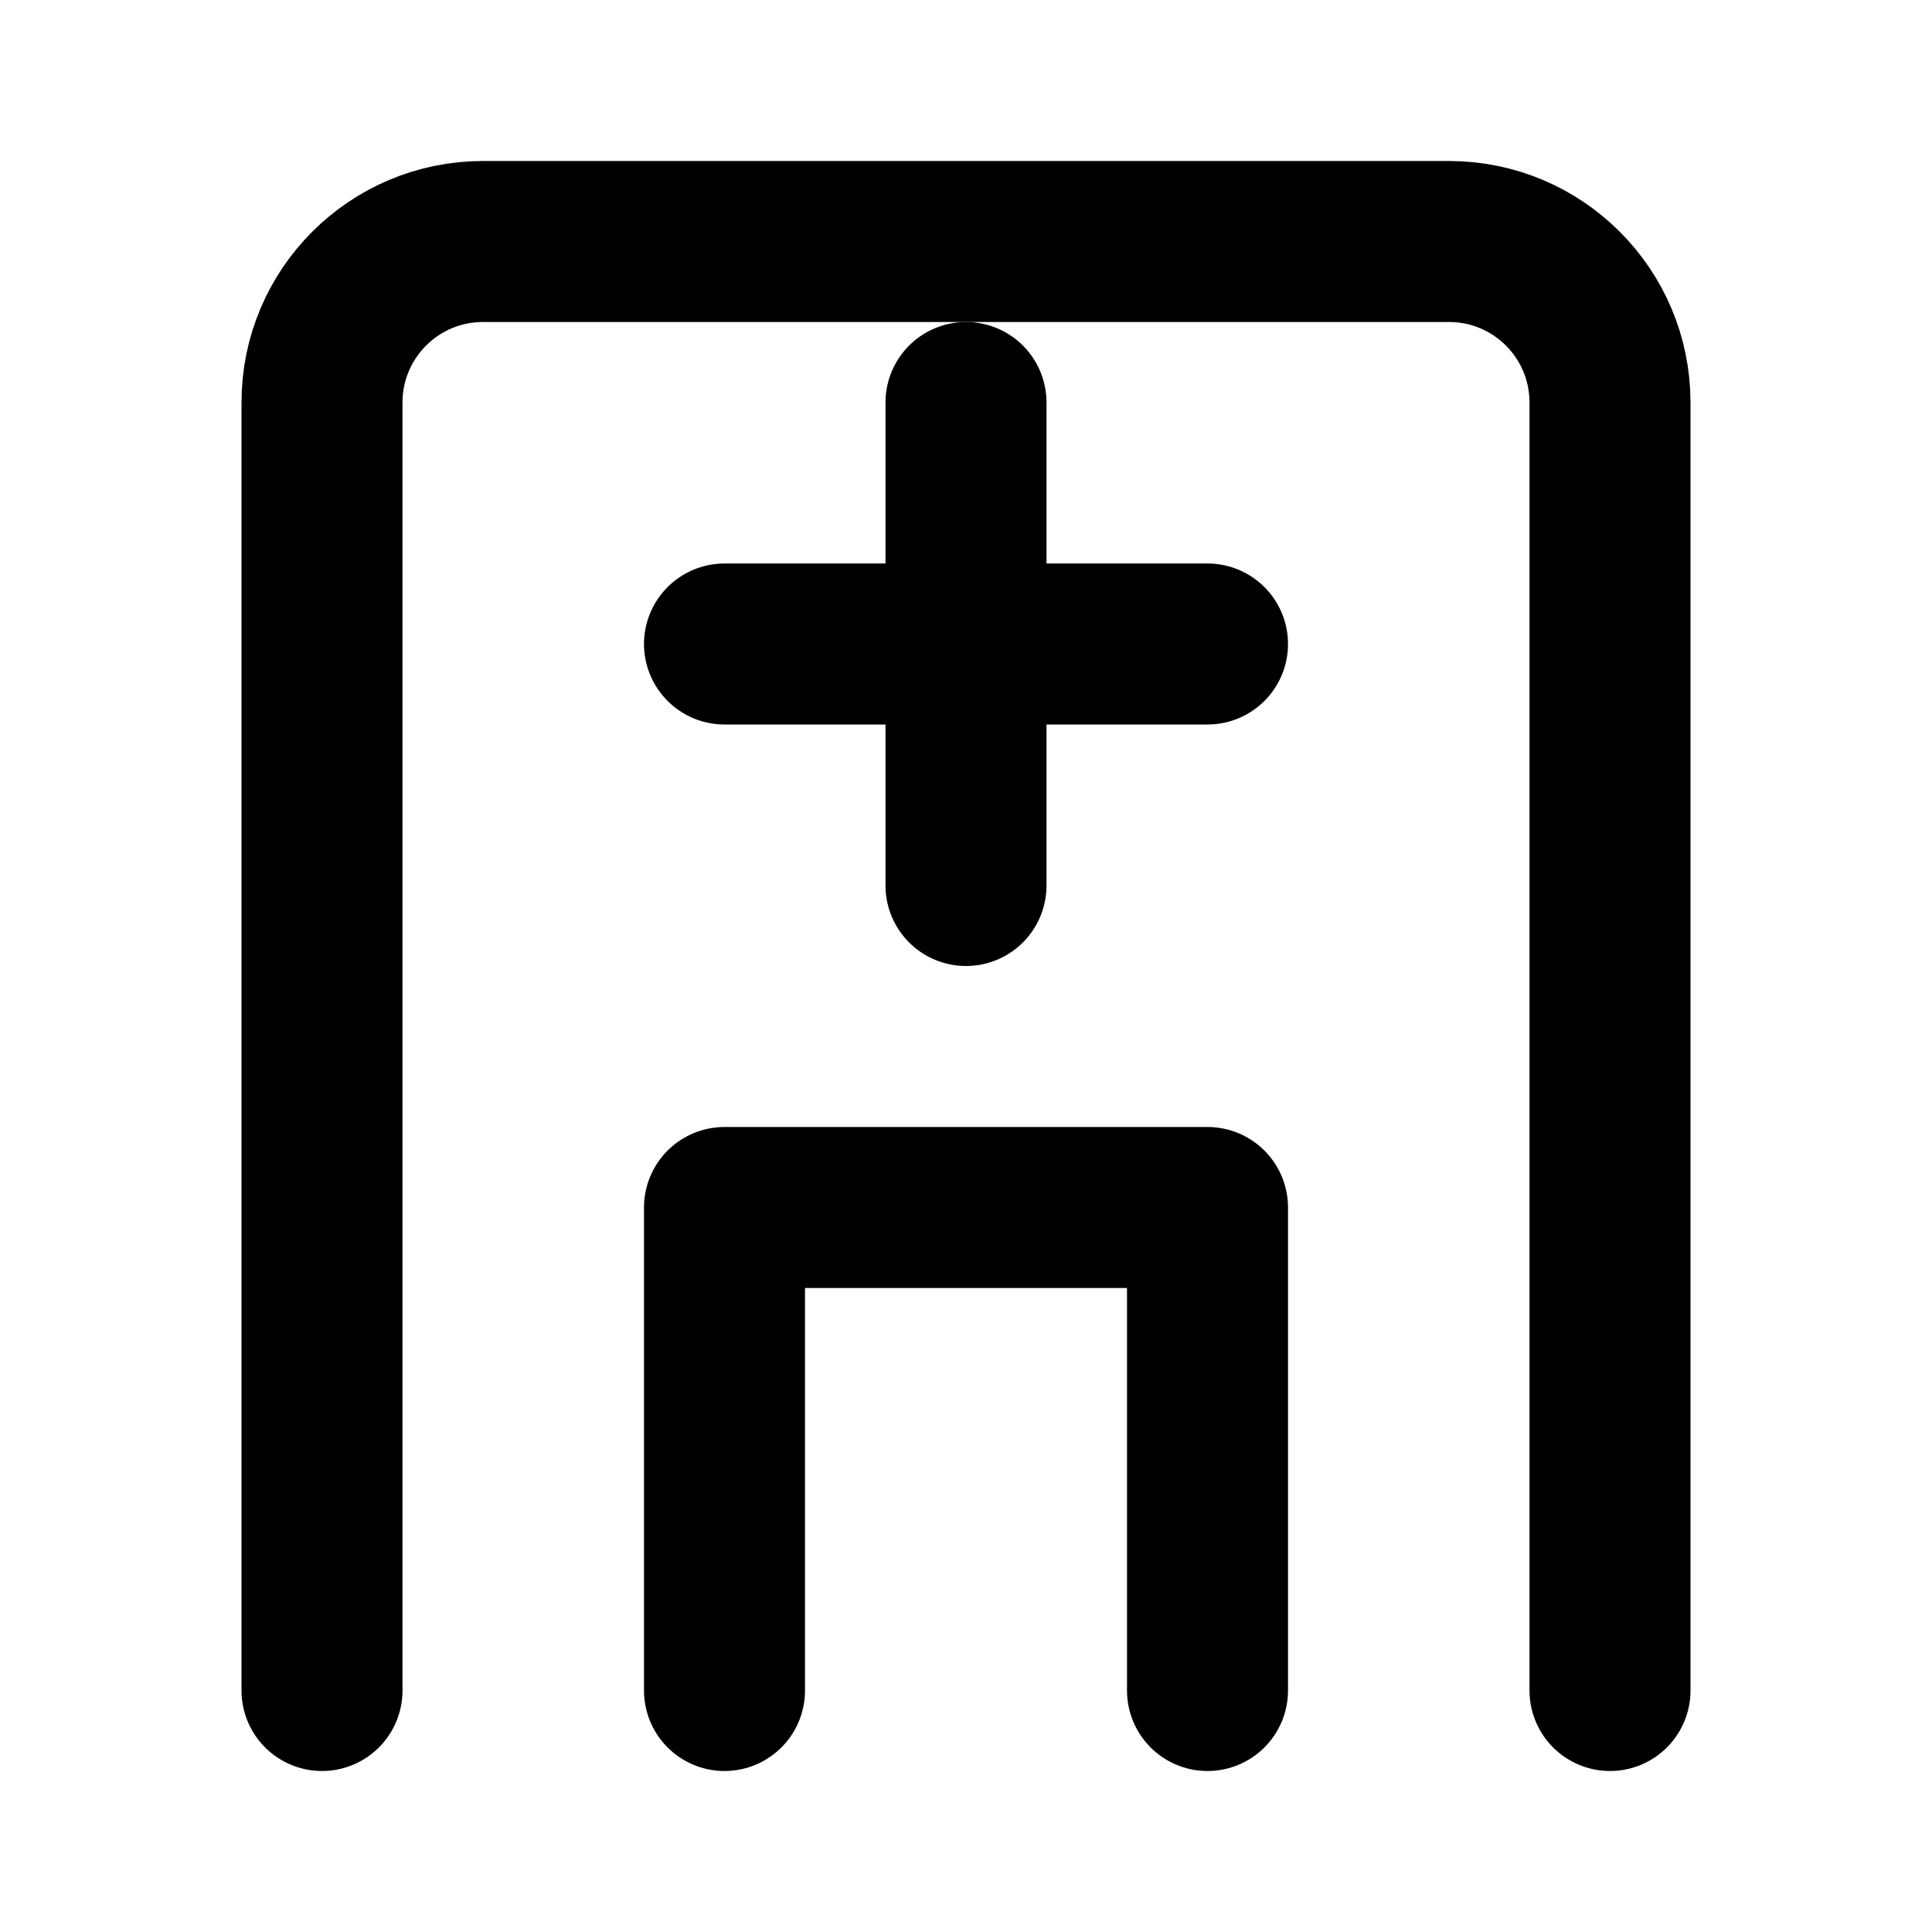
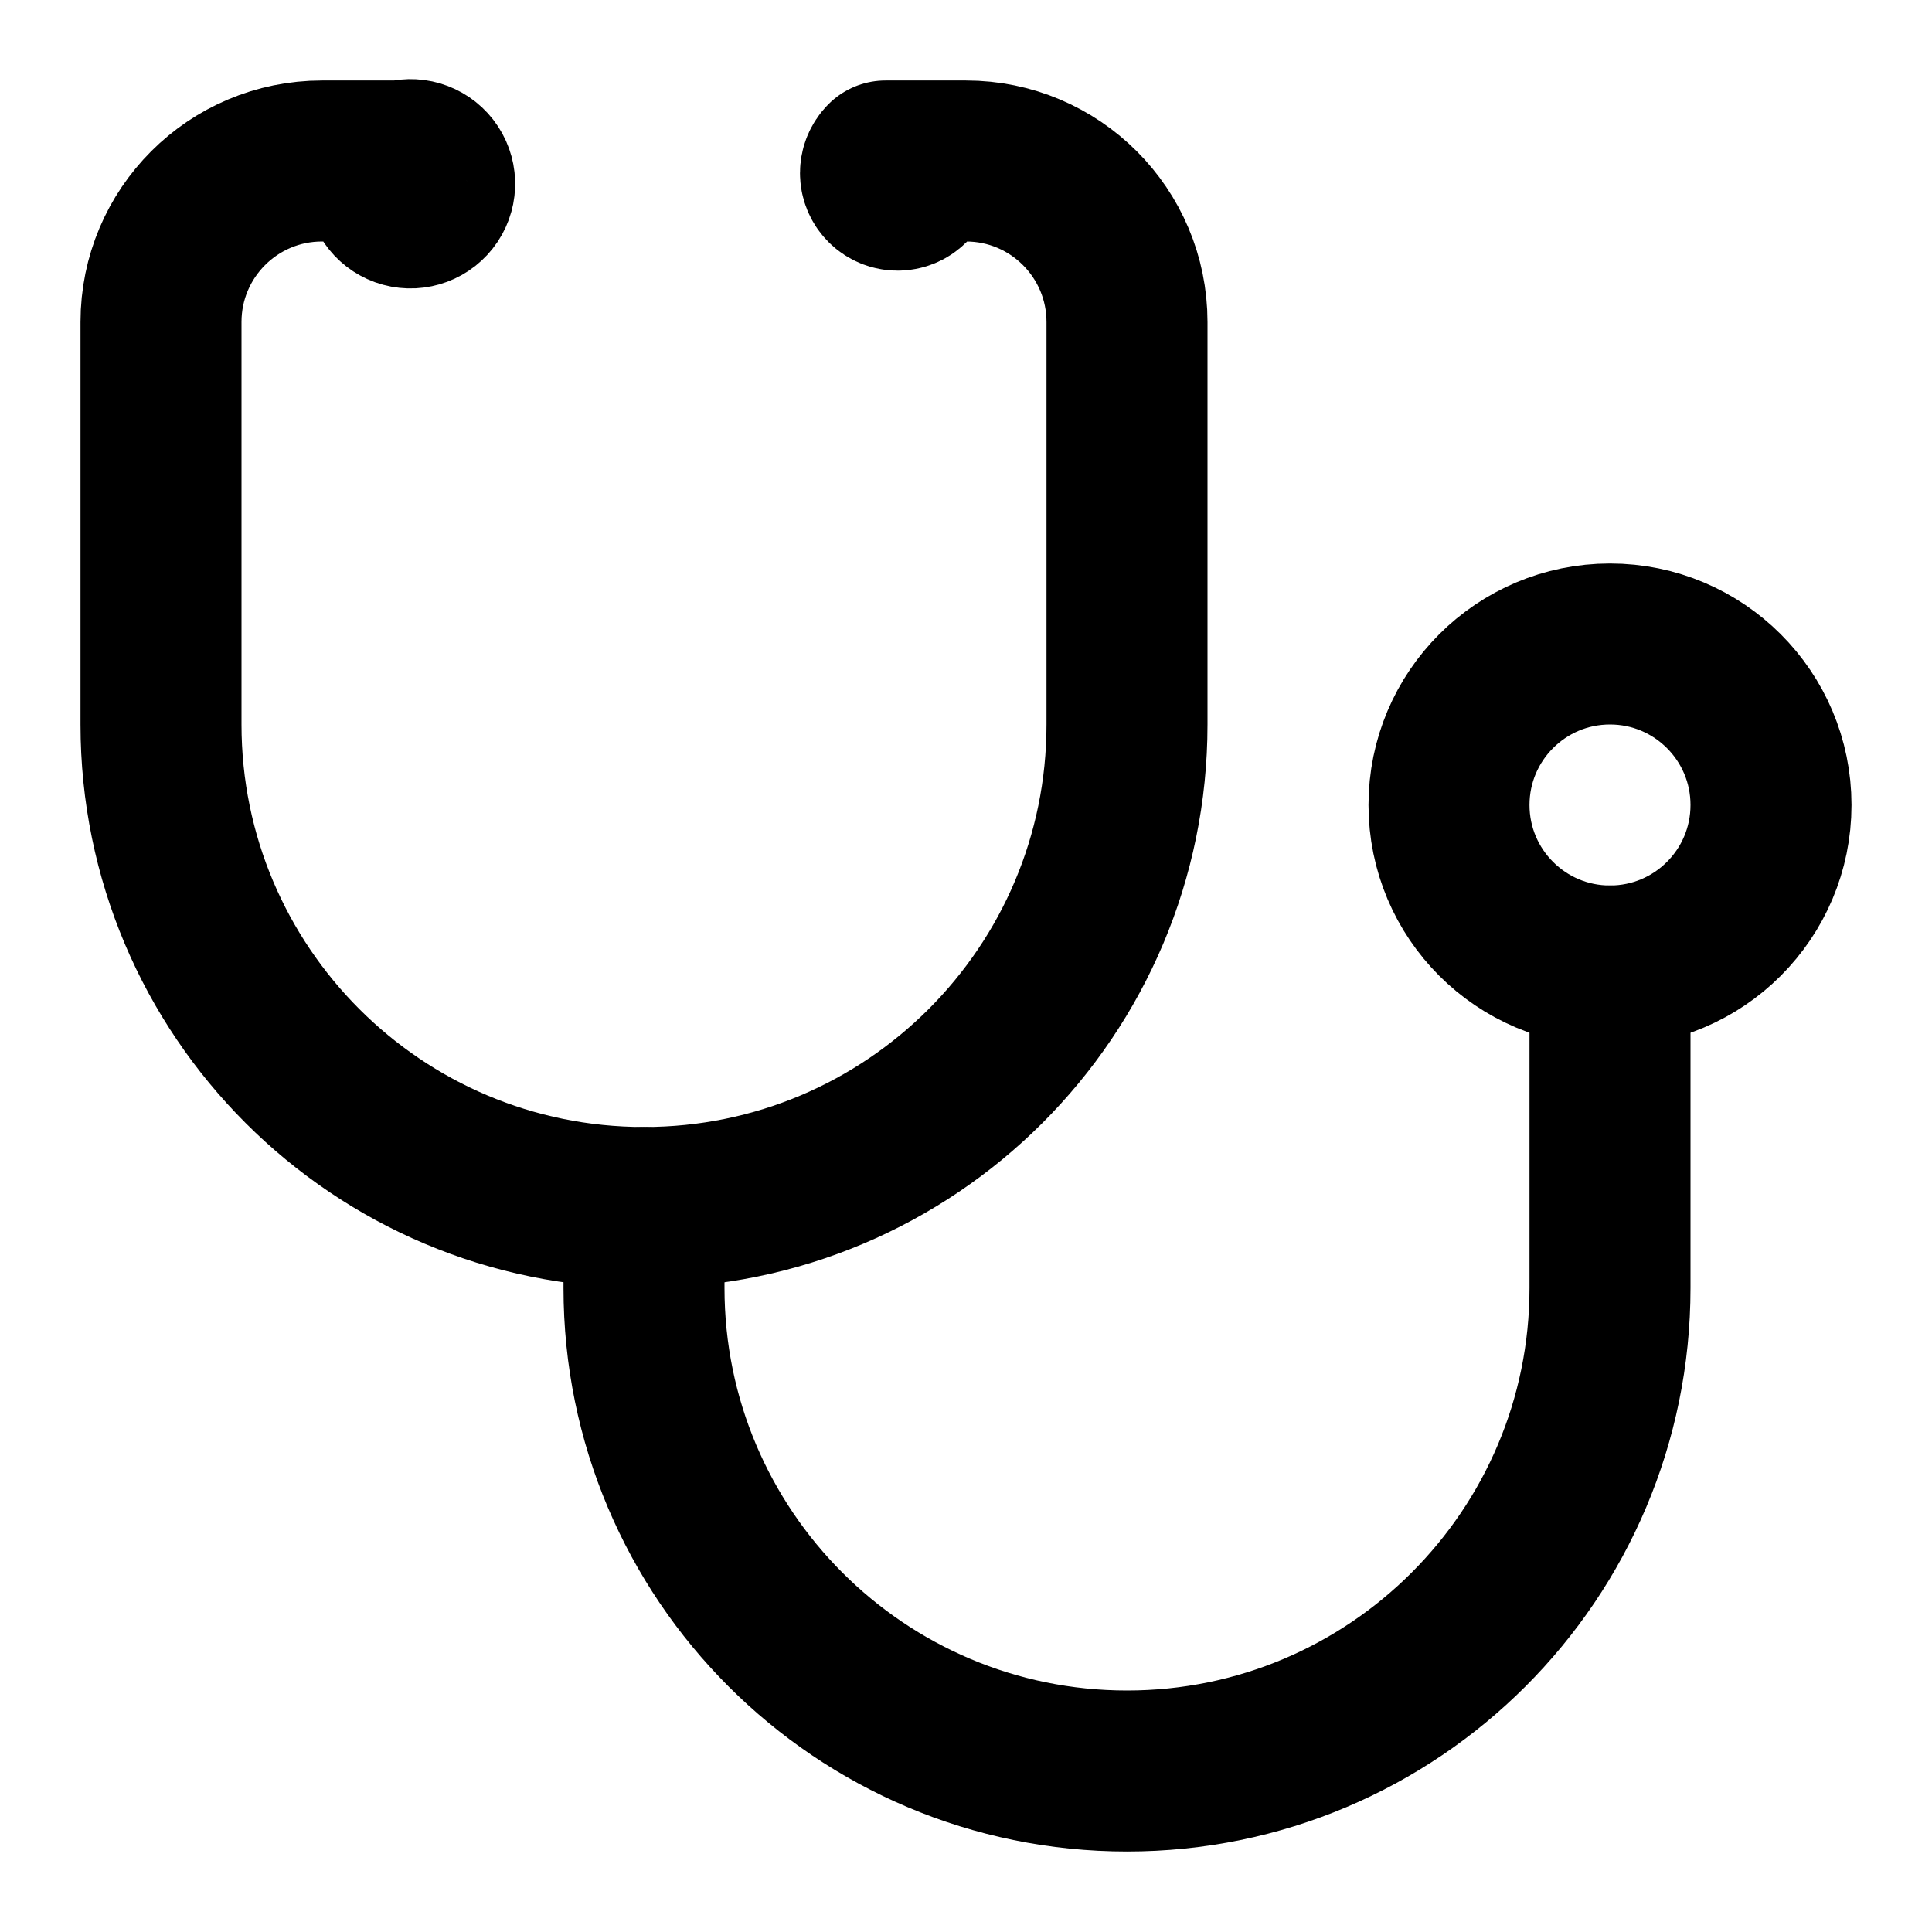
<svg xmlns="http://www.w3.org/2000/svg" viewBox="0 0 24 24" fill="none" stroke="currentColor" stroke-linecap="round" stroke-linejoin="round" stroke-width="2">
-   <path d="M4 21V5a2 2 0 0 1 2-2h12a2 2 0 0 1 2 2v16" />
-   <path d="M9 21v-6h6v6" />
-   <path d="M9 8h6" />
-   <path d="M12 5v6" />
+   <path d="M4.8 2.3A.3.3 0 1 0 5 2H4a2 2 0 0 0-2 2v5a6 6 0 0 0 6 6v0a6 6 0 0 0 6-6V4a2 2 0 0 0-2-2h-1a.2.2 0 1 0 .3.3" />
+   <path d="M8 15v1a6 6 0 0 0 6 6v0a6 6 0 0 0 6-6v-4" />
+   <circle cx="20" cy="10" r="2" />
</svg>
